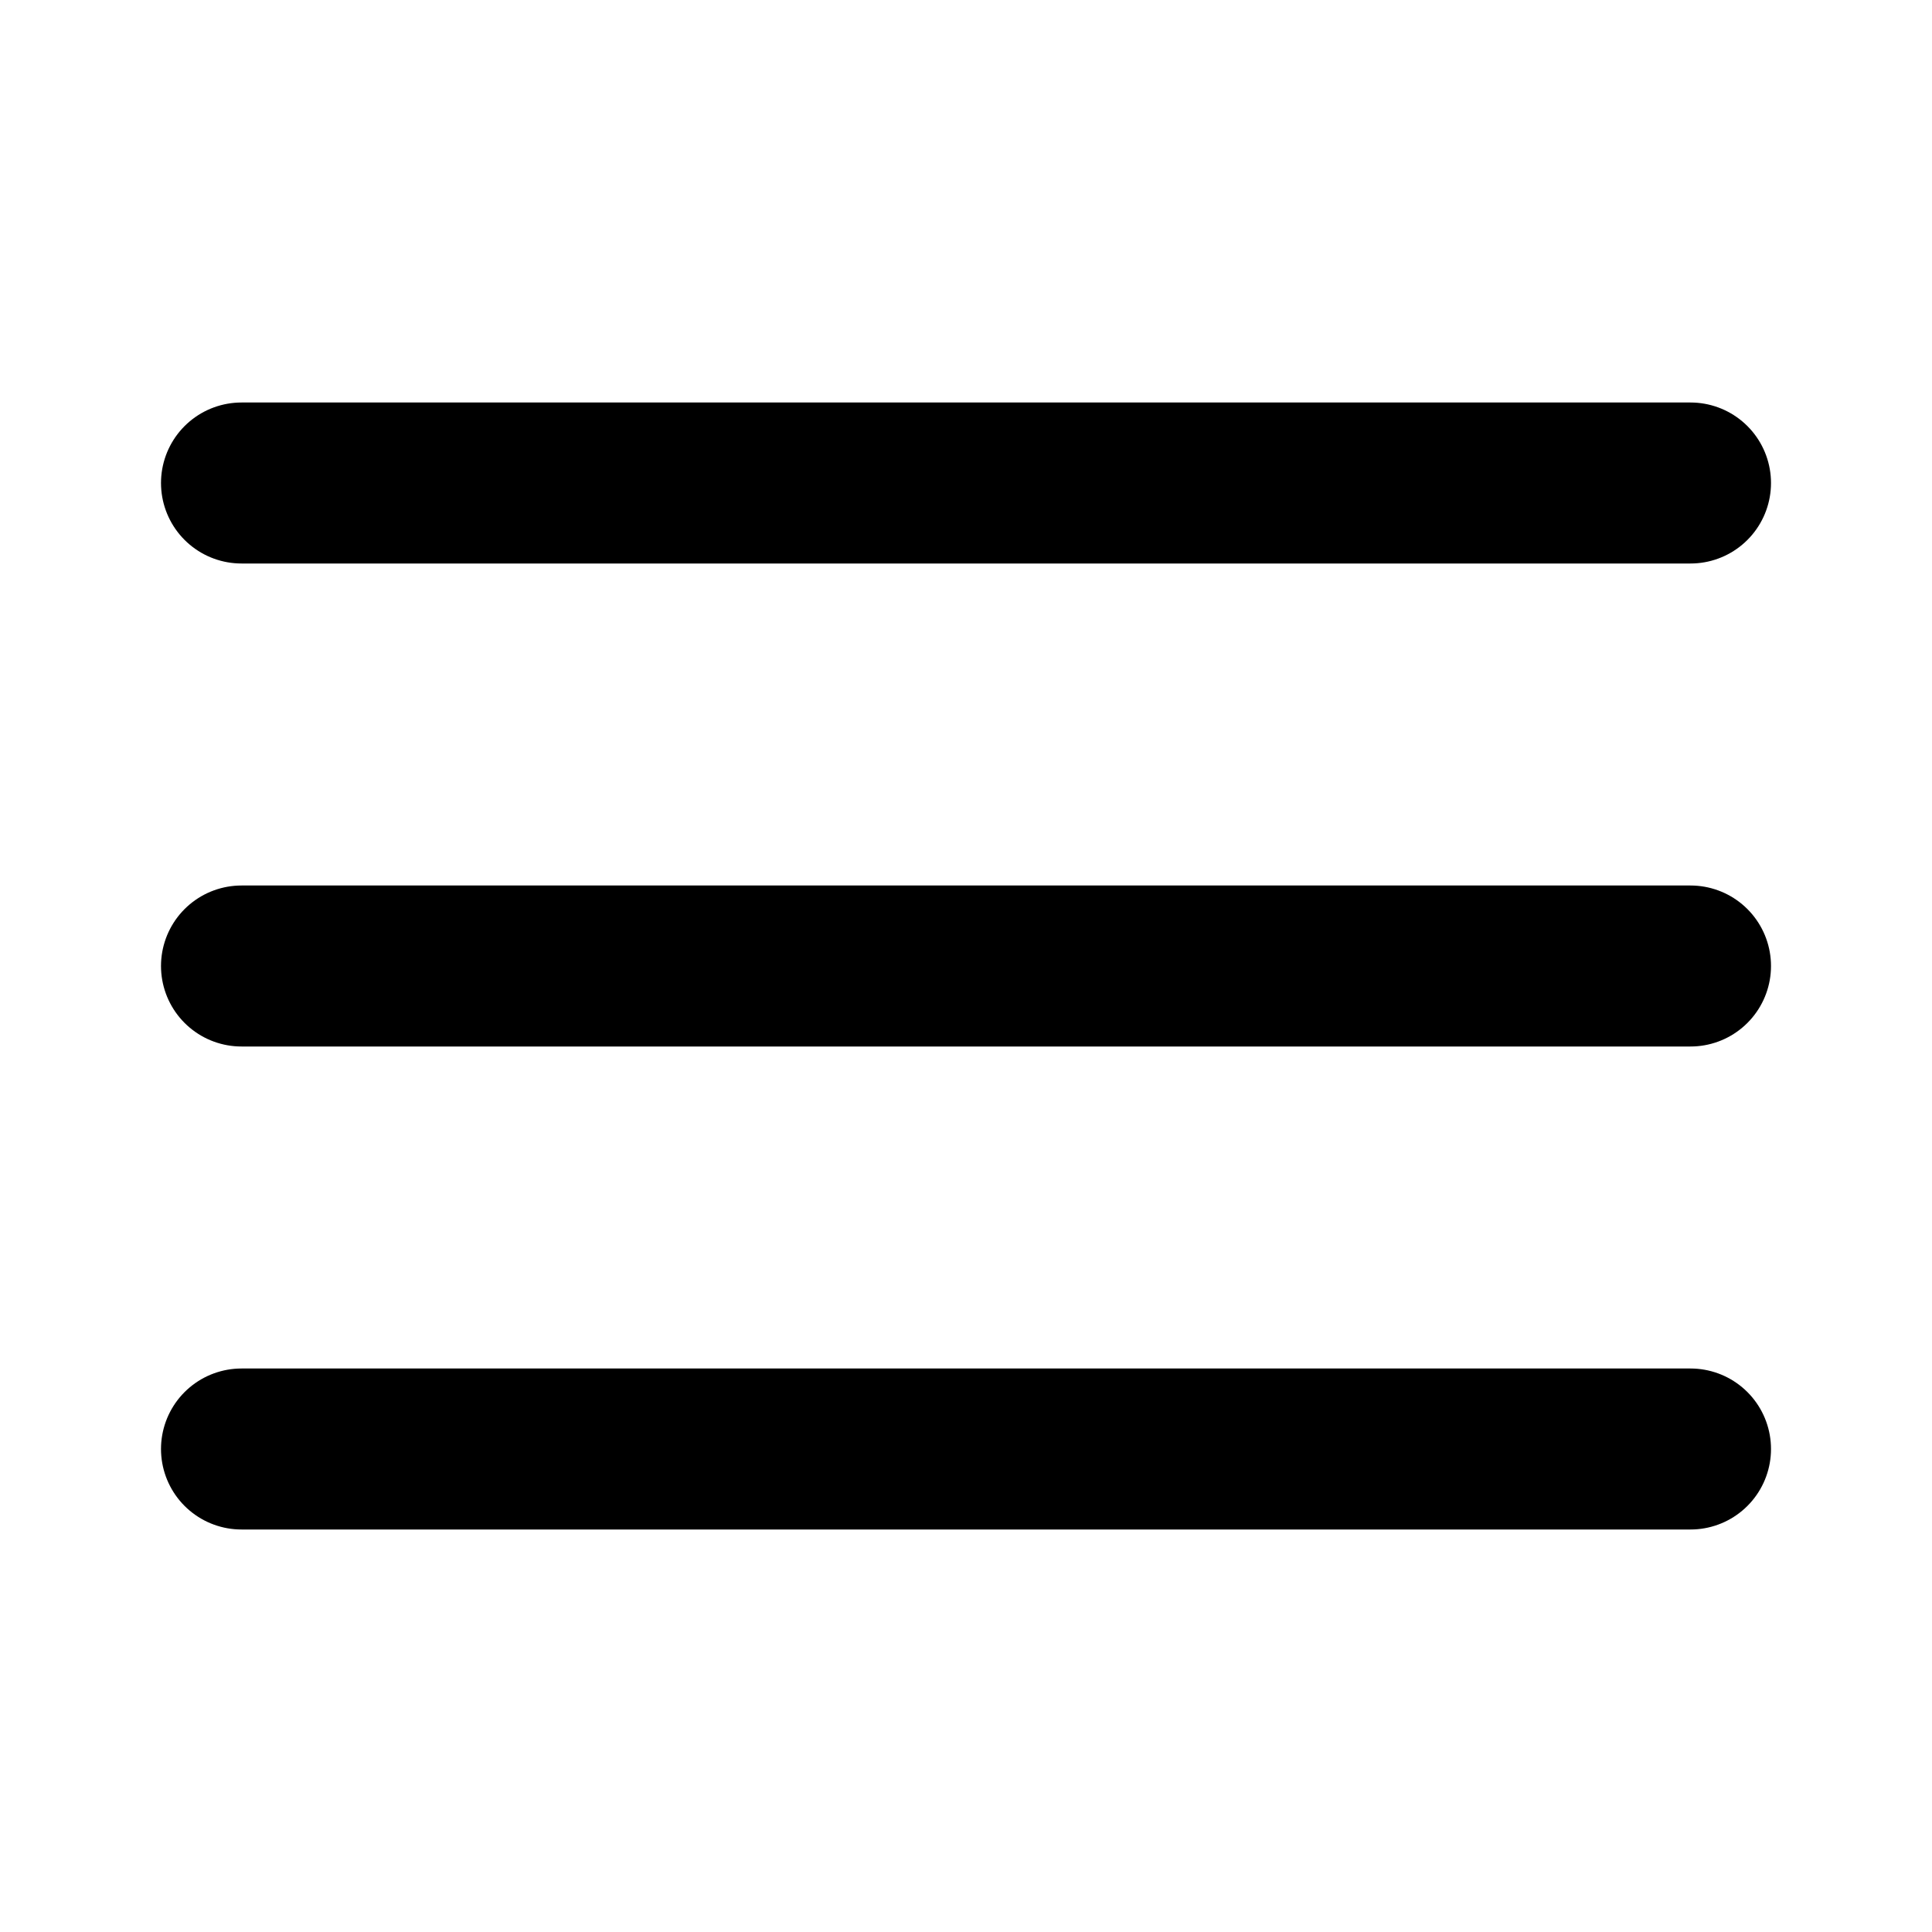
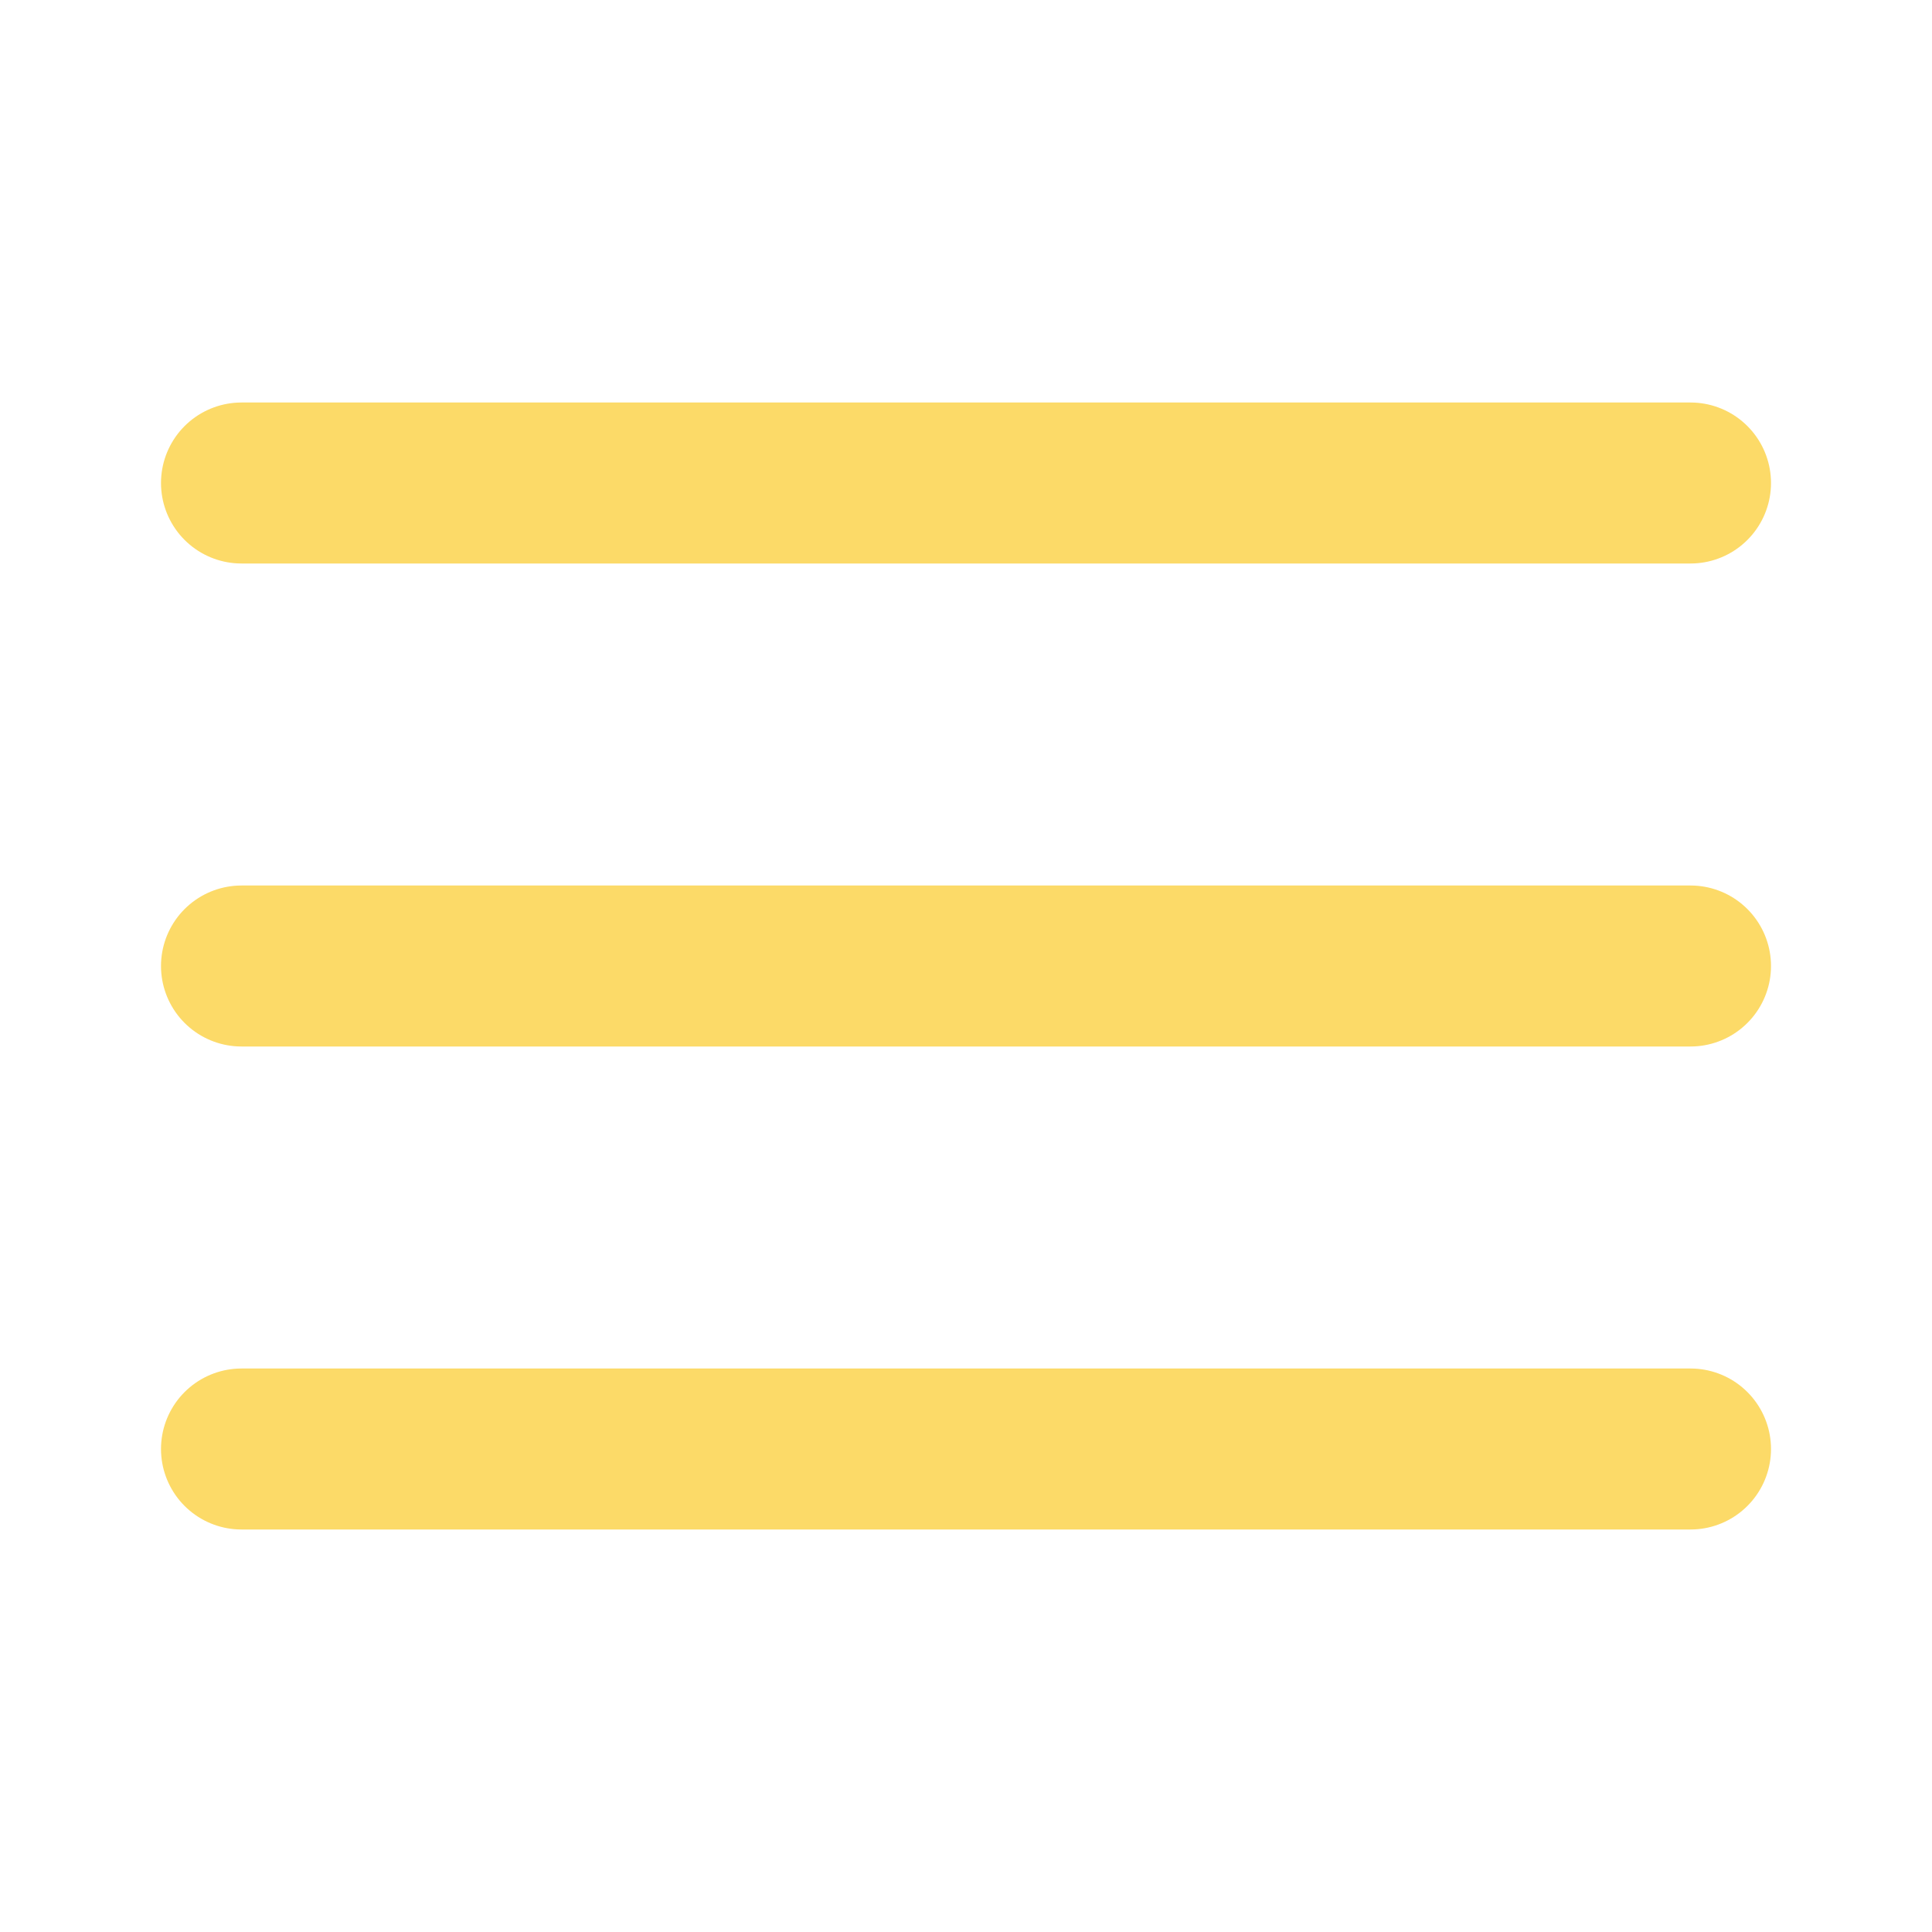
<svg xmlns="http://www.w3.org/2000/svg" width="24" height="24" viewBox="0 0 24 24" fill="none">
-   <path d="M3 12H21" stroke="black" stroke-width="2" stroke-linecap="round" stroke-linejoin="round" />
-   <path d="M3 6H21" stroke="black" stroke-width="2" stroke-linecap="round" stroke-linejoin="round" />
-   <path d="M3 18H21" stroke="black" stroke-width="2" stroke-linecap="round" stroke-linejoin="round" />
+   <path d="M3 12H21" stroke="#fcda68" stroke-width="2" stroke-linecap="round" stroke-linejoin="round" />
+   <path d="M3 6H21" stroke="#fcda68" stroke-width="2" stroke-linecap="round" stroke-linejoin="round" />
+   <path d="M3 18H21" stroke="#fcda68" stroke-width="2" stroke-linecap="round" stroke-linejoin="round" />
</svg>
